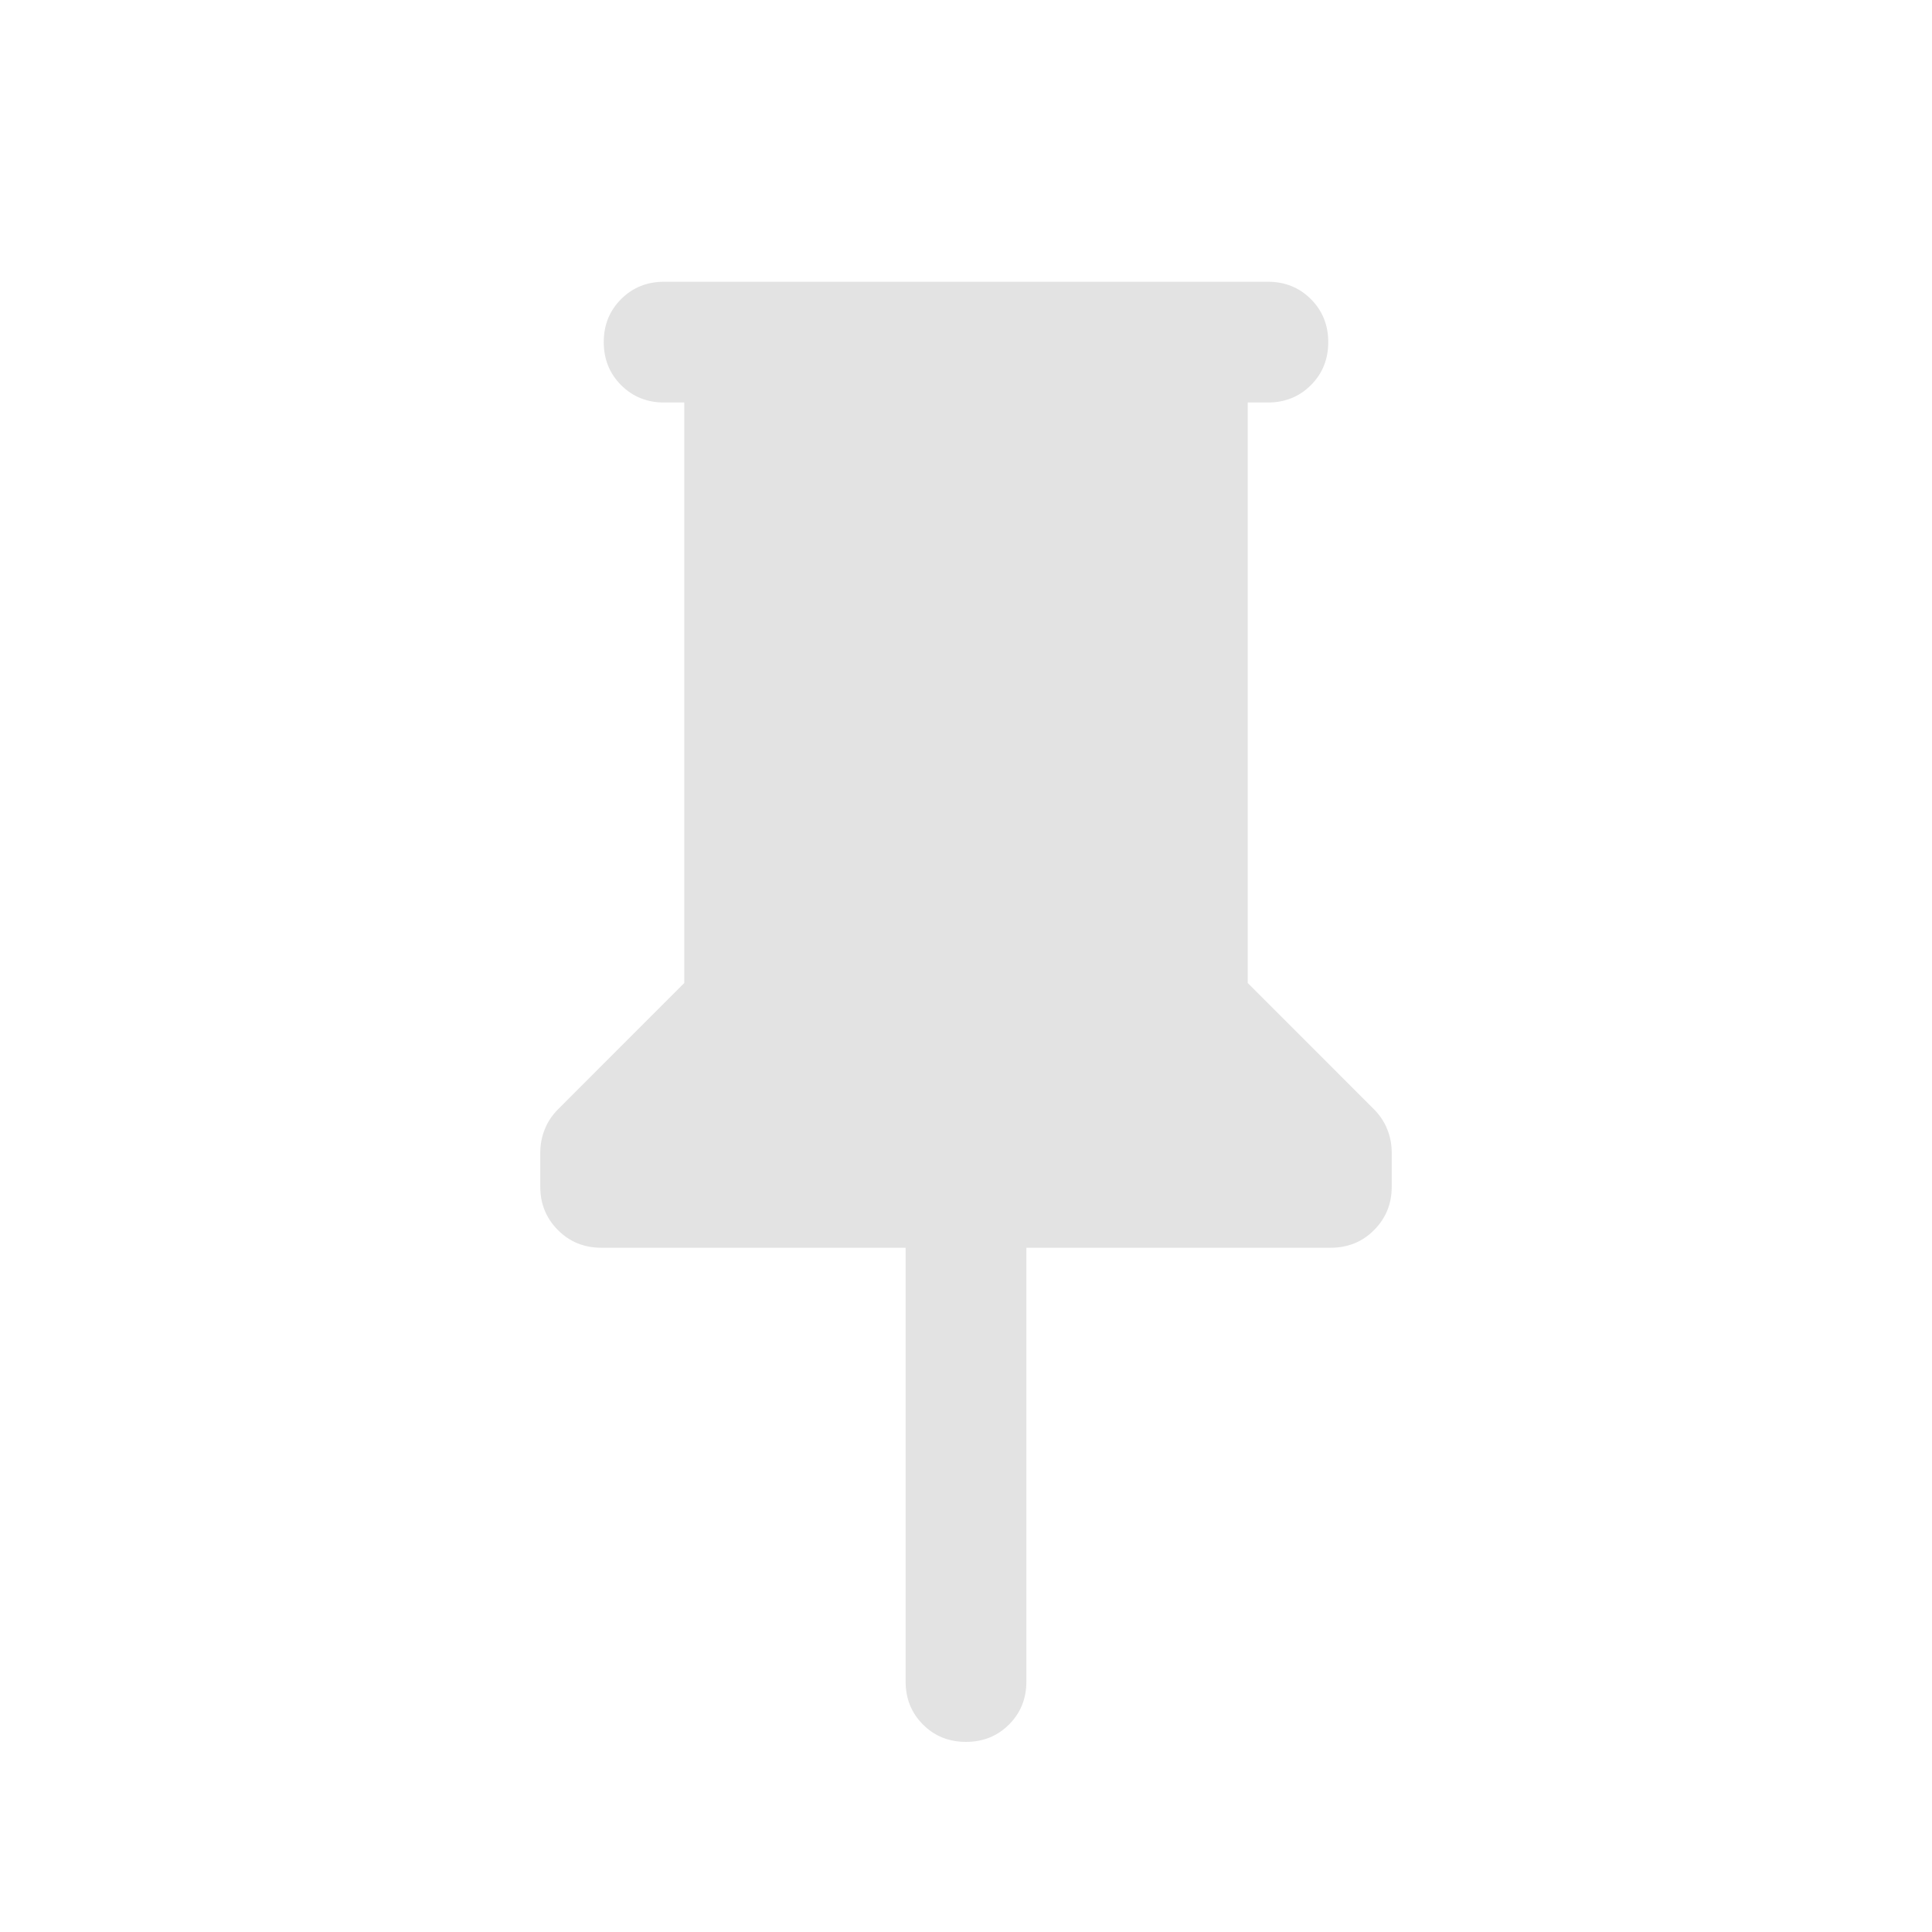
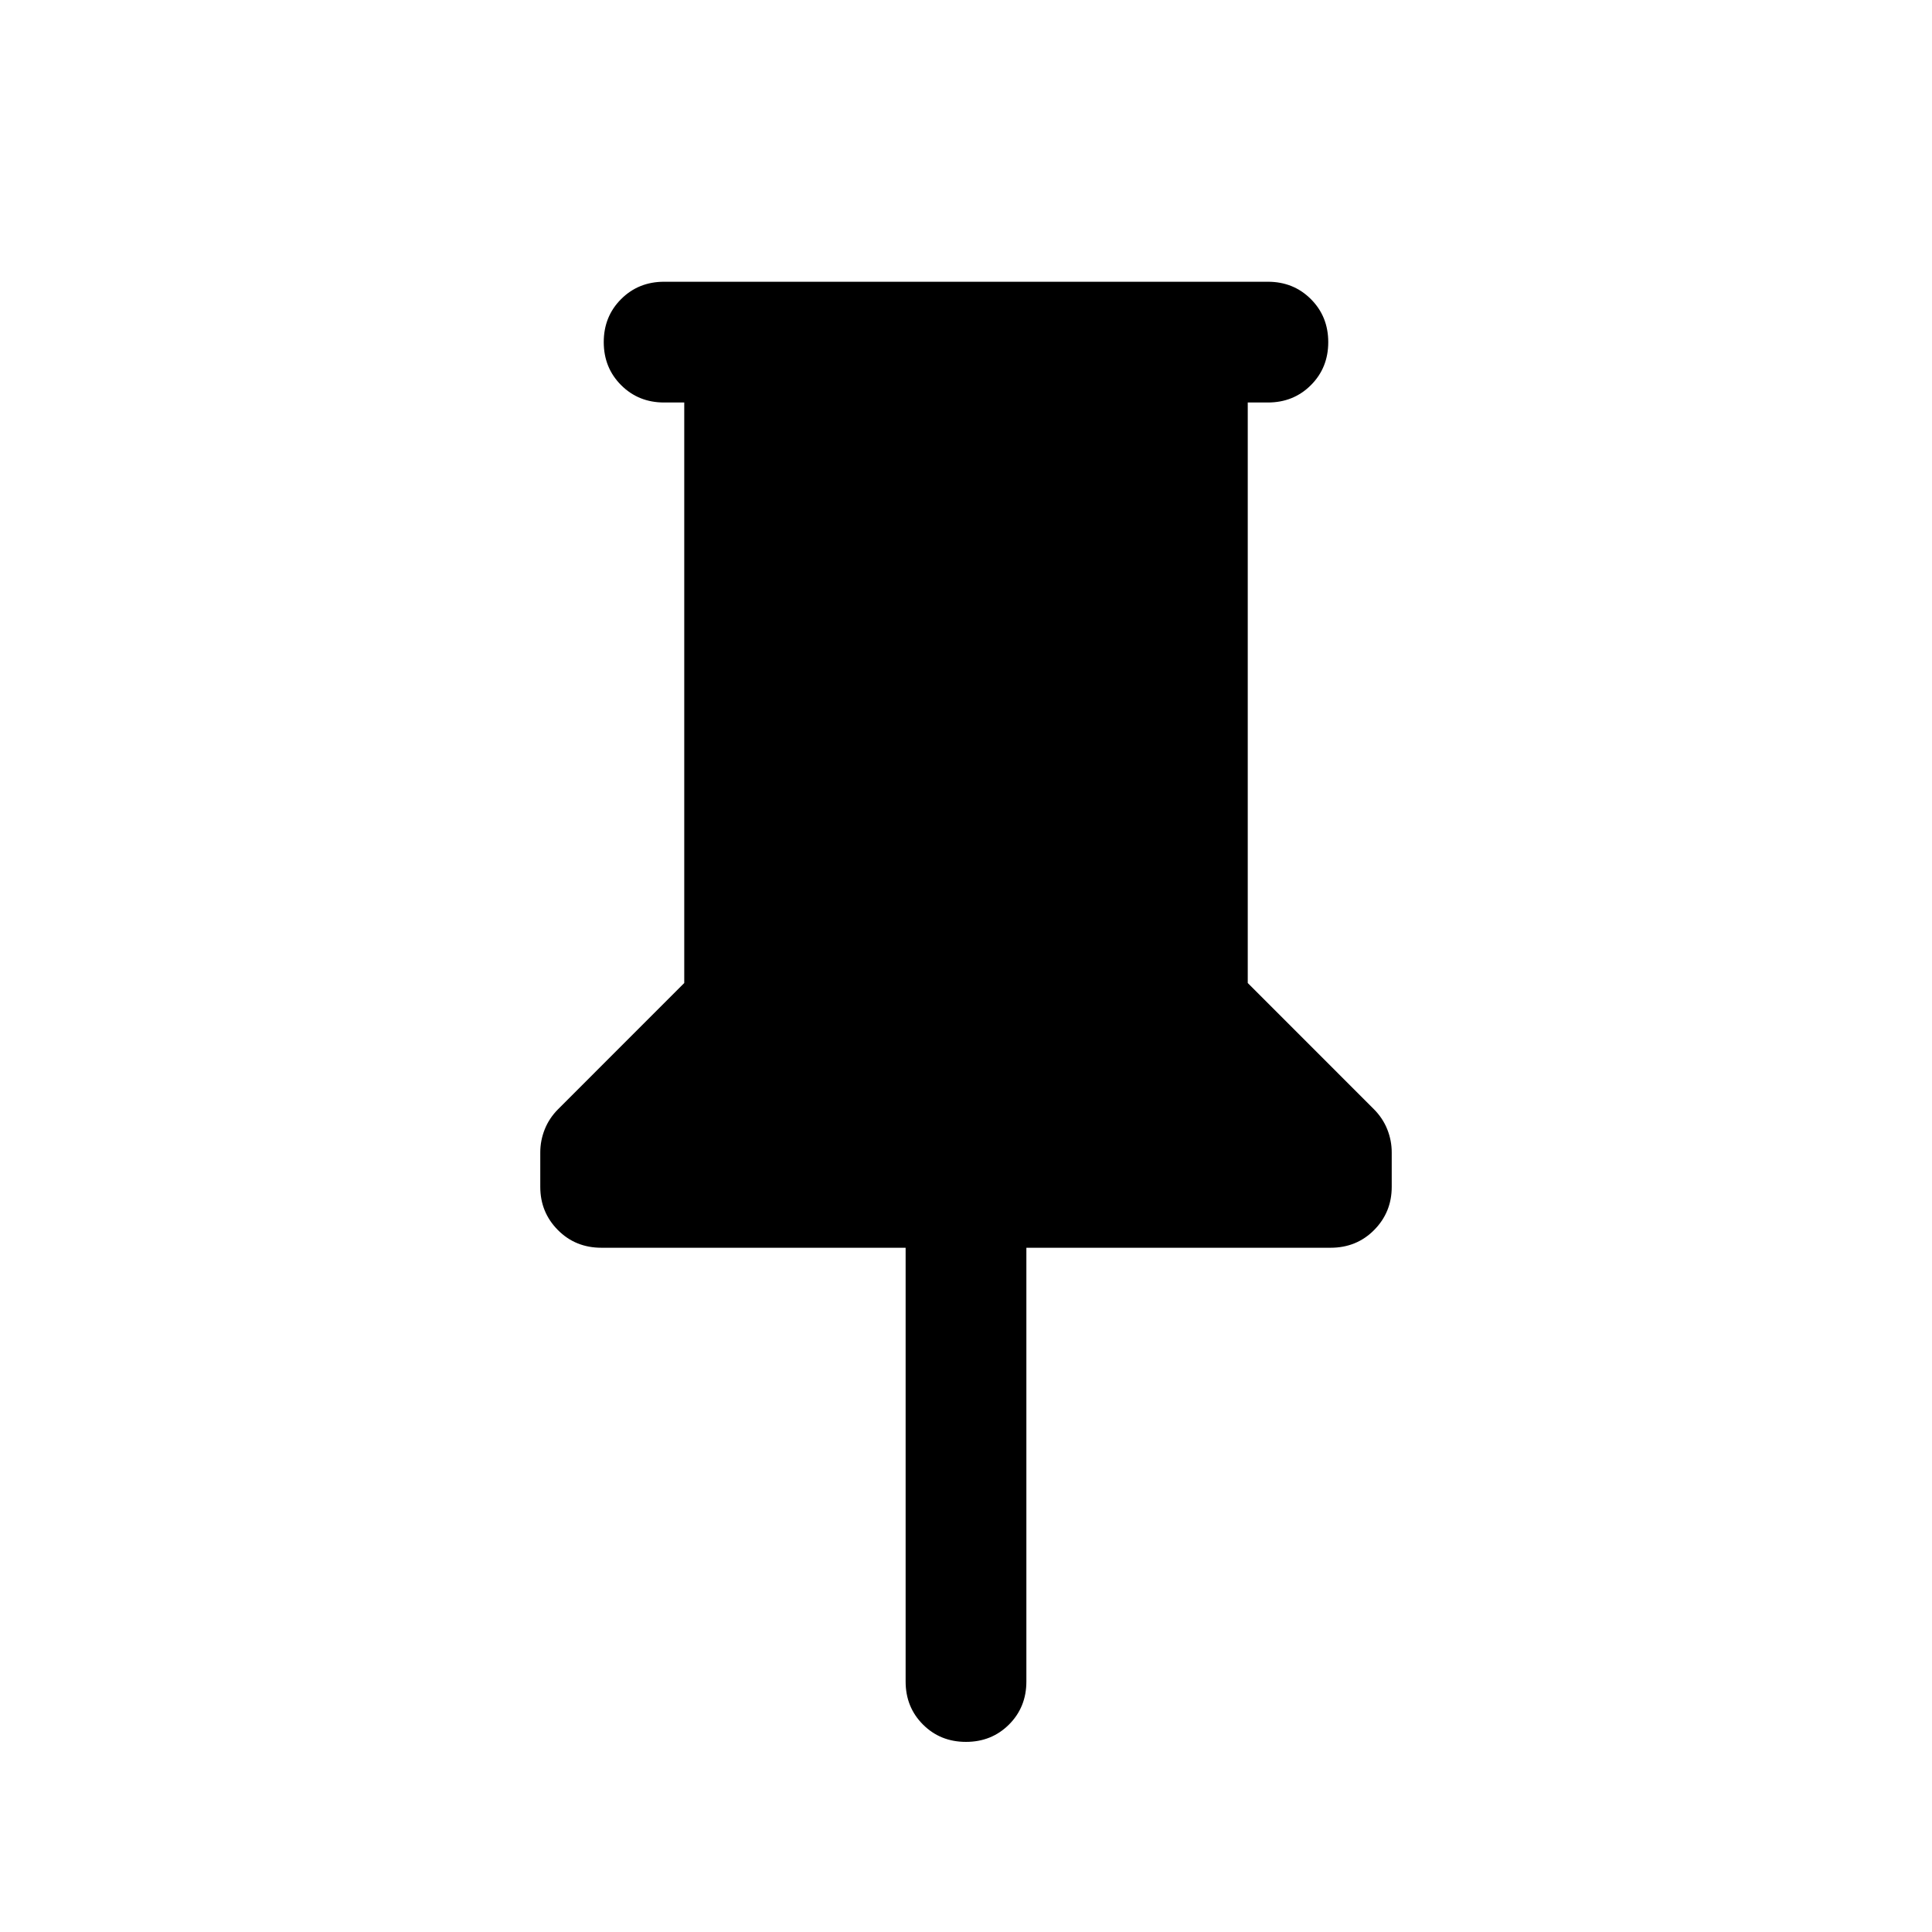
- <svg xmlns="http://www.w3.org/2000/svg" height="24px" viewBox="0 -960 960 960" width="24px" fill="#e3e3e3">
+ <svg xmlns="http://www.w3.org/2000/svg" height="24px" viewBox="0 -960 960 960" width="24px" fill="currentColor">
  <path d="M620-760v288.46l62.61 62.62q4.46 4.46 6.7 10.04 2.23 5.57 2.23 11.52v17.1q0 12.64-8.74 21.45-8.73 8.81-21.65 8.81H510v215.54q0 12.75-8.63 21.37-8.63 8.62-21.38 8.62-12.76 0-21.37-8.62-8.62-8.62-8.62-21.37V-340H298.85q-12.92 0-21.65-8.81-8.74-8.81-8.74-21.45v-17.1q0-5.95 2.23-11.52 2.24-5.58 6.7-10.04L340-471.54V-760h-10q-12.75 0-21.37-8.63-8.63-8.63-8.63-21.38 0-12.76 8.63-21.37Q317.25-820 330-820h300q12.75 0 21.37 8.63 8.63 8.63 8.63 21.38 0 12.76-8.63 21.37Q642.75-760 630-760h-10Z" />
</svg>
